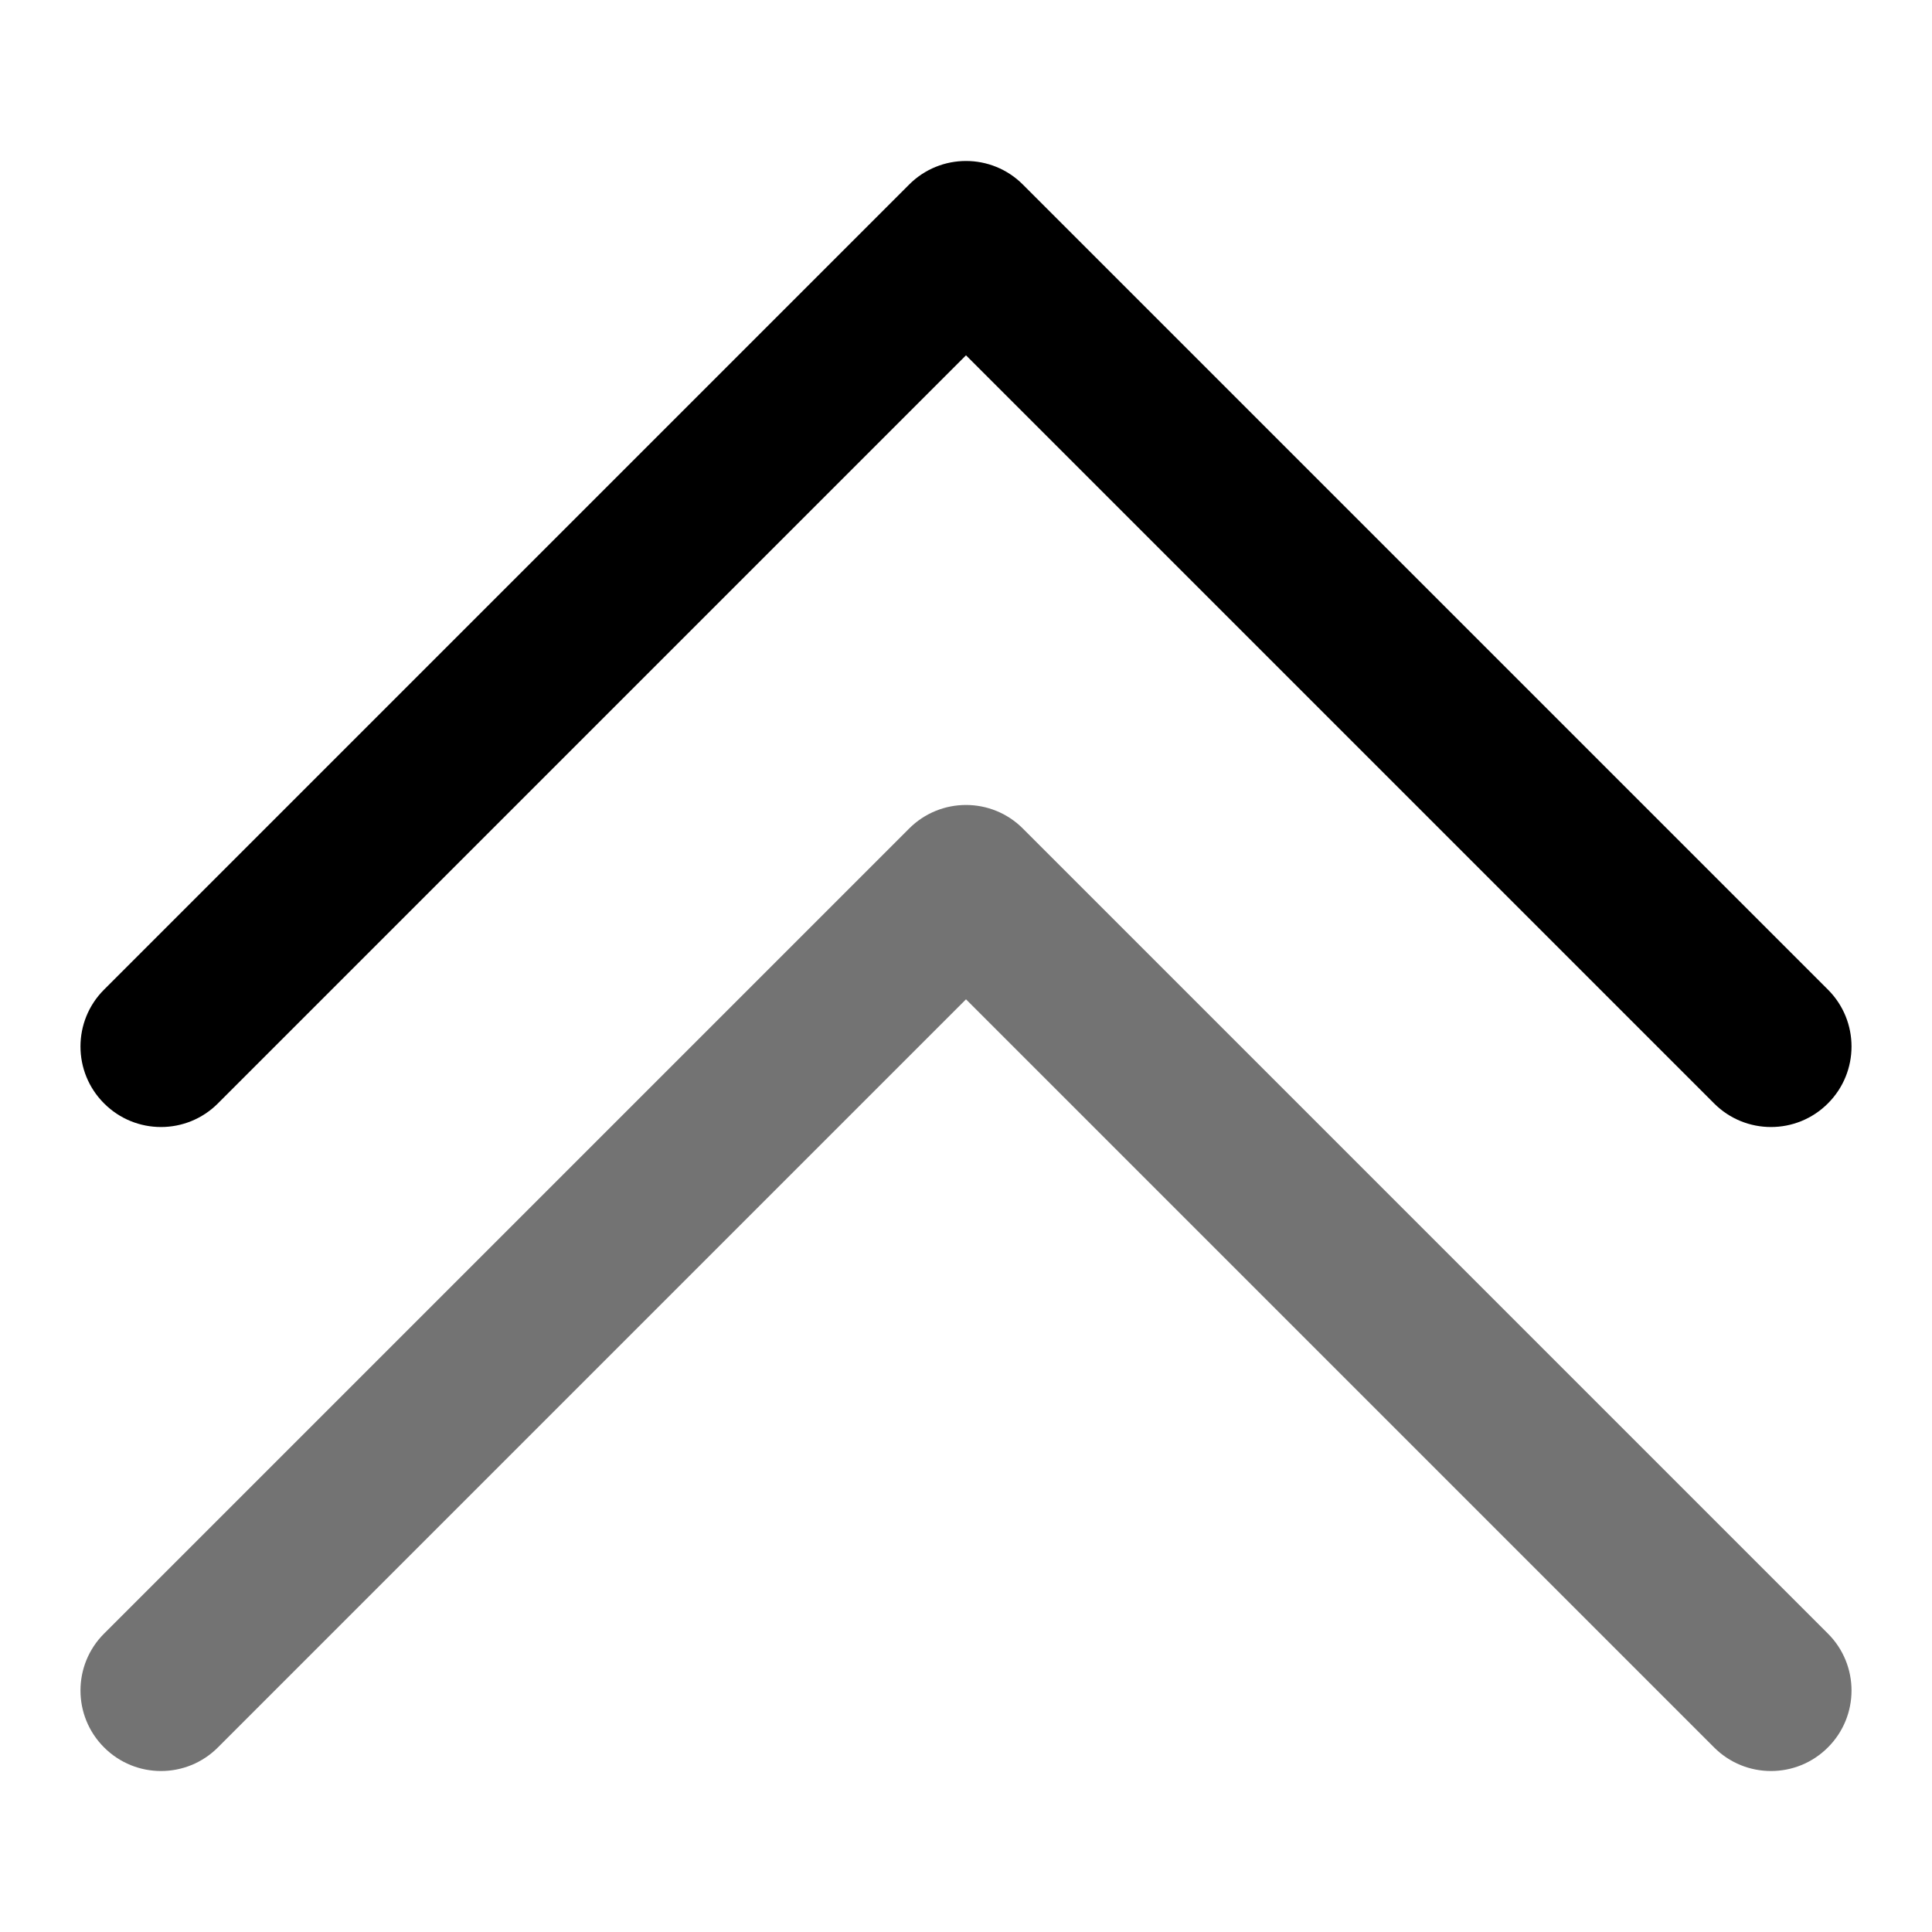
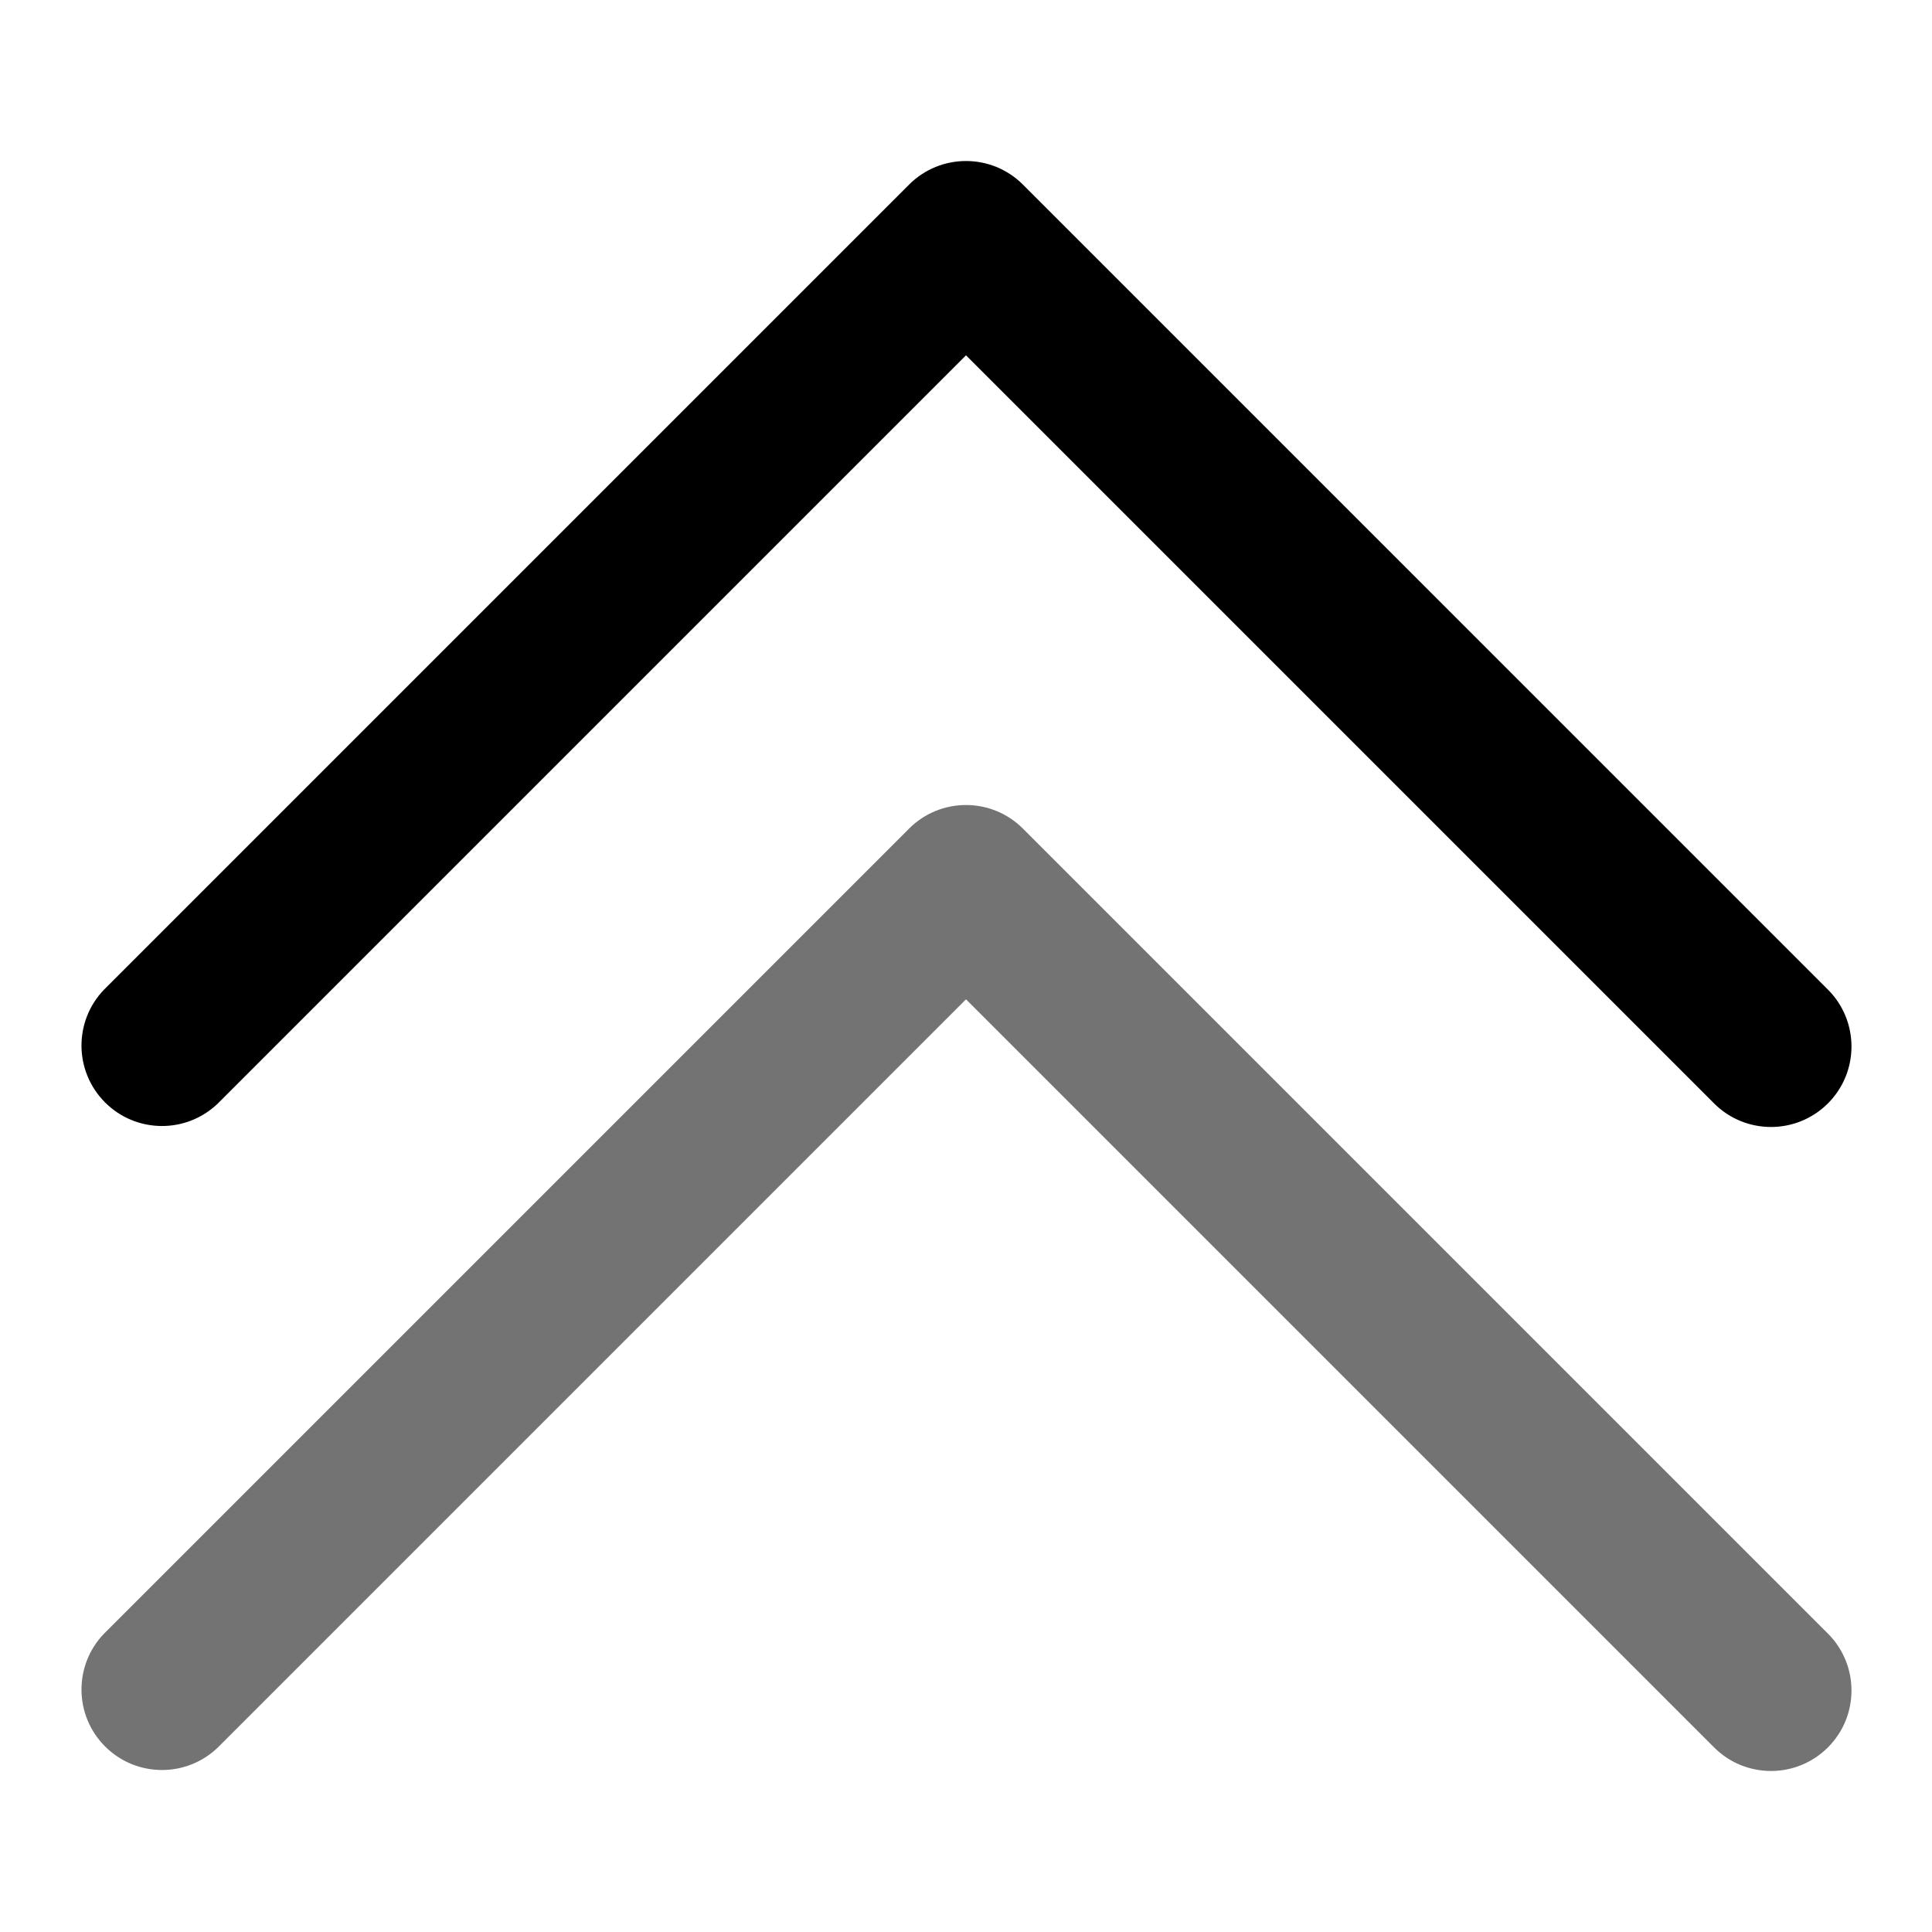
- <svg xmlns="http://www.w3.org/2000/svg" width="24" height="24" viewBox="0 0 24 24" fill="none">
-   <path fill-rule="evenodd" clip-rule="evenodd" d="M22.707 13.707C22.317 14.098 21.683 14.098 21.293 13.707L12 4.414L2.707 13.707C2.317 14.098 1.683 14.098 1.293 13.707C0.902 13.317 0.902 12.683 1.293 12.293L11.293 2.293C11.683 1.902 12.317 1.902 12.707 2.293L22.707 12.293C23.098 12.683 23.098 13.317 22.707 13.707Z" fill="black" />
-   <path opacity="0.55" fill-rule="evenodd" clip-rule="evenodd" d="M22.707 21.707C22.317 22.098 21.683 22.098 21.293 21.707L12 12.414L2.707 21.707C2.317 22.098 1.683 22.098 1.293 21.707C0.902 21.317 0.902 20.683 1.293 20.293L11.293 10.293C11.683 9.902 12.317 9.902 12.707 10.293L22.707 20.293C23.098 20.683 23.098 21.317 22.707 21.707Z" fill="black" />
+ <svg xmlns="http://www.w3.org/2000/svg" width="24" height="24" viewBox="0 0 24 24">
+   <path fill-rule="evenodd" d="M22.707 13.707a1 1 0 0 1-1.414 0L12 4.414l-9.293 9.293a1 1 0 0 1-1.414-1.414l10-10a1 1 0 0 1 1.414 0l10 10a1 1 0 0 1 0 1.414Z" clip-rule="evenodd" />
+   <path fill-rule="evenodd" d="M22.707 21.707a1 1 0 0 1-1.414 0L12 12.414l-9.293 9.293a1 1 0 0 1-1.414-1.414l10-10a1 1 0 0 1 1.414 0l10 10a1 1 0 0 1 0 1.414Z" clip-rule="evenodd" opacity=".55" />
</svg>
